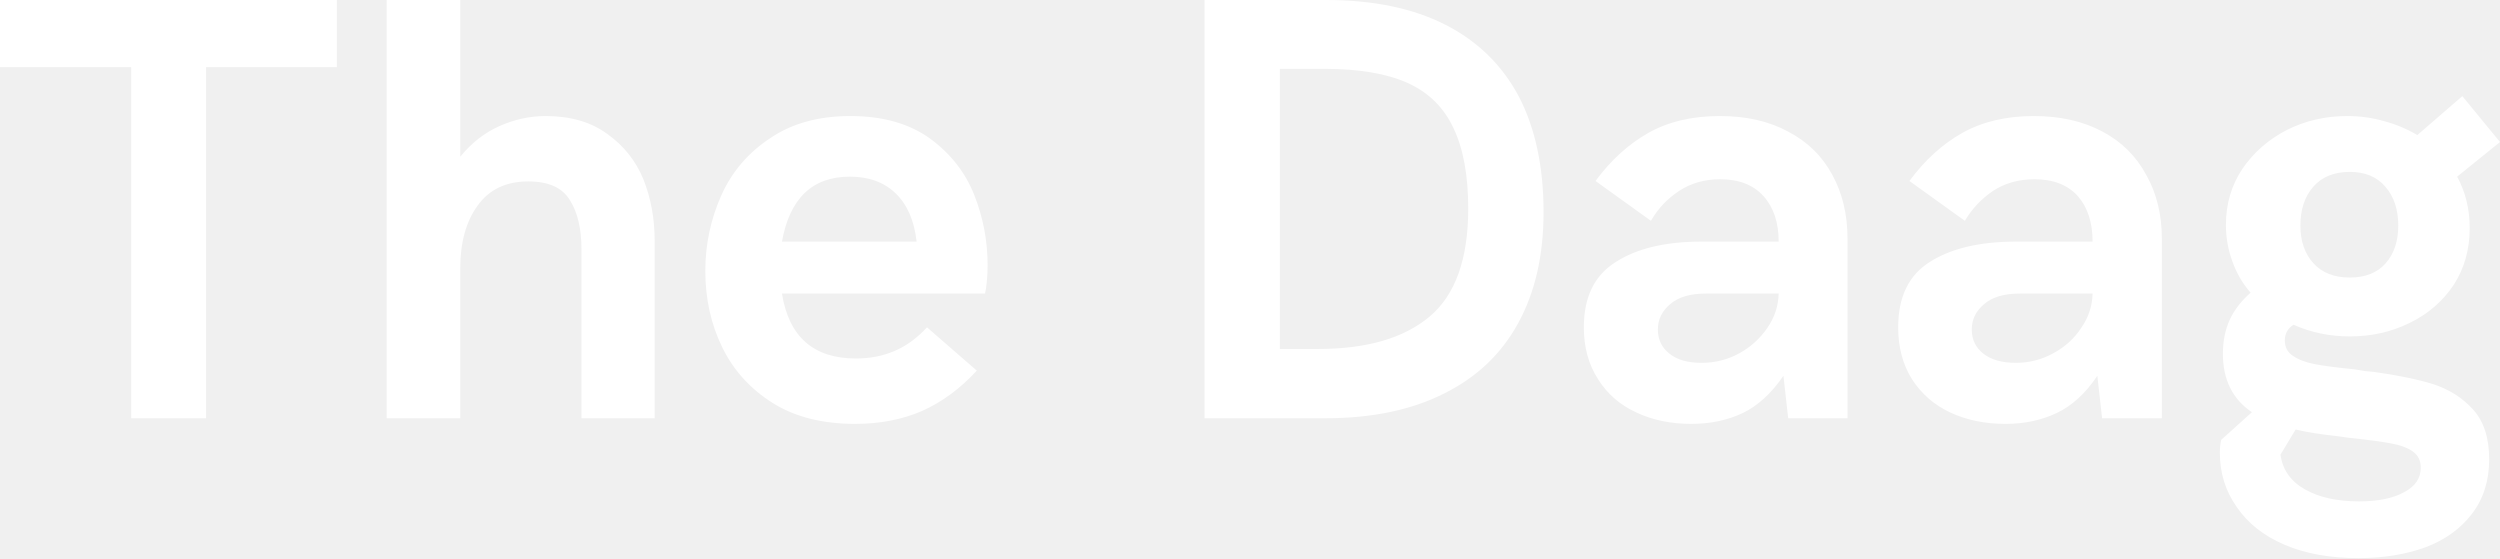
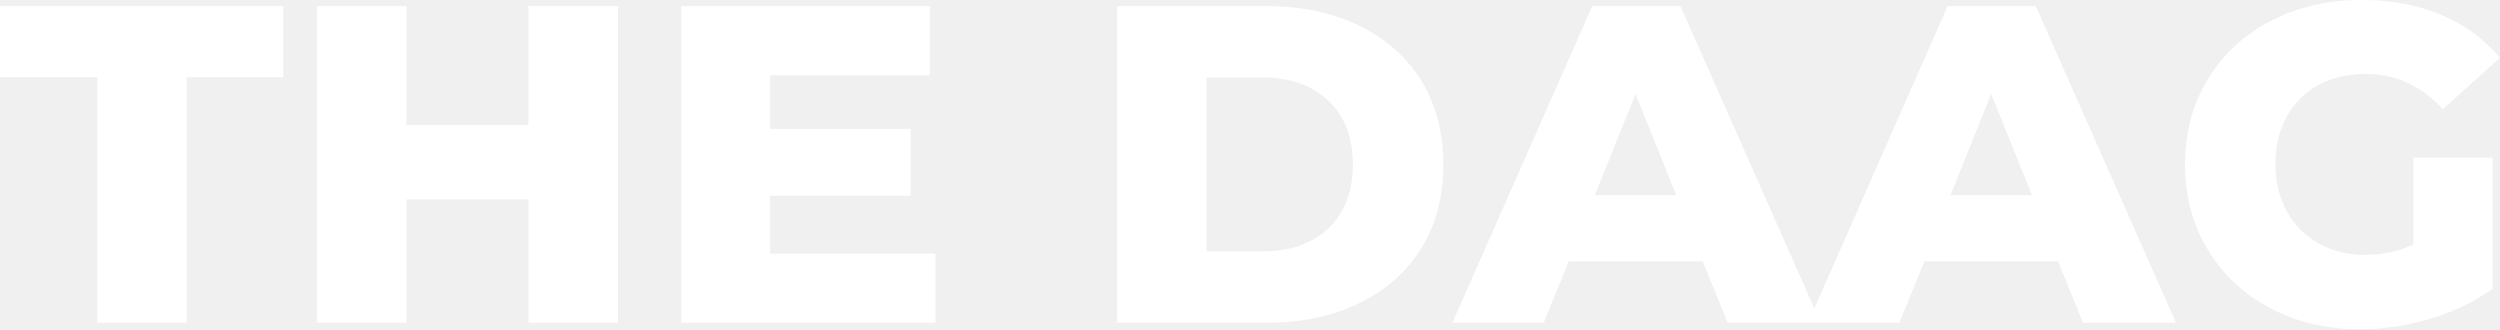
- <svg xmlns="http://www.w3.org/2000/svg" data-v-423bf9ae="" viewBox="0 0 268.766 60" class="font">
-   <g data-v-423bf9ae="" id="92533a6f-1380-4aab-8950-a3318db2b3dd" fill="white" transform="matrix(4.654771,0,0,4.654771,-0.6516637,-13.73157)">
-     <path d="M3.17 12.61L3.17 4.50L0.14 4.50L0.14 2.95L7.92 2.95L7.92 4.50L4.90 4.50L4.90 12.61L3.17 12.61ZM9.07 12.61L9.07 2.95L10.77 2.95L10.77 6.57L10.77 6.57Q11.16 6.09 11.68 5.86L11.68 5.86L11.68 5.86Q12.20 5.63 12.74 5.63L12.74 5.63L12.74 5.63Q13.60 5.63 14.16 6.04L14.16 6.04L14.16 6.04Q14.73 6.44 15.00 7.09L15.00 7.09L15.00 7.09Q15.26 7.75 15.26 8.50L15.26 8.50L15.26 12.61L13.57 12.61L13.57 8.72L13.57 8.72Q13.57 7.99 13.30 7.57L13.30 7.57L13.30 7.57Q13.04 7.14 12.34 7.14L12.34 7.14L12.34 7.14Q11.57 7.14 11.17 7.70L11.17 7.70L11.17 7.70Q10.77 8.25 10.77 9.15L10.77 9.15L10.77 12.61L9.07 12.61ZM19.89 12.74L19.89 12.74Q18.76 12.74 17.99 12.26L17.99 12.26L17.99 12.26Q17.21 11.77 16.82 10.97L16.82 10.97L16.82 10.97Q16.43 10.17 16.43 9.21L16.43 9.21L16.43 9.21Q16.43 8.29 16.80 7.46L16.80 7.46L16.80 7.46Q17.17 6.64 17.93 6.14L17.93 6.14L17.93 6.14Q18.68 5.63 19.78 5.63L19.78 5.63L19.78 5.63Q20.90 5.63 21.62 6.15L21.62 6.15L21.62 6.15Q22.33 6.67 22.64 7.45L22.64 7.45L22.64 7.45Q22.95 8.23 22.95 9.08L22.95 9.08L22.95 9.08Q22.95 9.28 22.93 9.47L22.93 9.47L22.93 9.47Q22.91 9.66 22.89 9.73L22.89 9.73L18.20 9.73L18.20 9.73Q18.44 11.23 19.91 11.23L19.91 11.23L19.91 11.23Q20.39 11.23 20.79 11.06L20.79 11.06L20.79 11.06Q21.20 10.89 21.55 10.51L21.55 10.51L22.70 11.51L22.70 11.51Q22.13 12.13 21.44 12.44L21.44 12.44L21.44 12.44Q20.75 12.74 19.89 12.74L19.89 12.74ZM18.20 8.53L21.31 8.53L21.31 8.53Q21.23 7.81 20.83 7.42L20.83 7.42L20.83 7.42Q20.43 7.03 19.77 7.03L19.77 7.03L19.77 7.03Q18.47 7.03 18.20 8.53L18.20 8.53ZM27.96 12.61L27.96 2.95L30.76 2.95L30.76 2.95Q32.40 2.95 33.52 3.52L33.52 3.52L33.52 3.52Q34.64 4.09 35.22 5.18L35.22 5.18L35.22 5.18Q35.79 6.28 35.79 7.85L35.79 7.85L35.79 7.85Q35.79 9.35 35.20 10.42L35.20 10.42L35.20 10.42Q34.62 11.48 33.49 12.04L33.49 12.04L33.49 12.04Q32.36 12.61 30.75 12.61L30.75 12.61L27.96 12.61ZM29.70 11.01L30.58 11.01L30.58 11.01Q32.27 11.01 33.16 10.26L33.16 10.26L33.16 10.26Q34.05 9.51 34.05 7.77L34.05 7.77L34.05 7.77Q34.05 6.62 33.71 5.91L33.71 5.91L33.71 5.91Q33.38 5.20 32.66 4.87L32.66 4.87L32.66 4.87Q31.93 4.54 30.73 4.54L30.73 4.54L29.70 4.54L29.70 11.01ZM39.20 12.74L39.20 12.74Q38.50 12.74 37.94 12.48L37.94 12.48L37.94 12.48Q37.37 12.22 37.05 11.71L37.05 11.71L37.05 11.71Q36.72 11.20 36.72 10.51L36.72 10.51L36.72 10.51Q36.72 9.46 37.46 9.00L37.46 9.00L37.46 9.00Q38.19 8.53 39.44 8.53L39.44 8.53L41.22 8.53L41.22 8.53Q41.22 7.87 40.87 7.48L40.87 7.48L40.87 7.48Q40.52 7.09 39.87 7.09L39.87 7.09L39.87 7.09Q39.33 7.09 38.92 7.36L38.92 7.36L38.92 7.36Q38.51 7.63 38.27 8.05L38.27 8.05L36.99 7.13L36.99 7.13Q37.52 6.41 38.21 6.02L38.21 6.02L38.21 6.02Q38.90 5.63 39.86 5.63L39.86 5.63L39.86 5.63Q40.78 5.63 41.44 5.99L41.44 5.99L41.44 5.99Q42.11 6.34 42.46 6.99L42.46 6.99L42.46 6.99Q42.81 7.63 42.81 8.46L42.81 8.46L42.81 12.61L41.44 12.61L41.33 11.63L41.33 11.63Q40.91 12.24 40.39 12.49L40.39 12.49L40.39 12.49Q39.86 12.74 39.20 12.74L39.20 12.74ZM39.44 11.33L39.44 11.33Q39.91 11.33 40.31 11.11L40.31 11.11L40.31 11.11Q40.71 10.89 40.96 10.52L40.96 10.52L40.96 10.52Q41.21 10.16 41.22 9.73L41.22 9.73L39.54 9.73L39.54 9.73Q39.00 9.73 38.72 9.97L38.72 9.97L38.72 9.97Q38.43 10.21 38.43 10.56L38.43 10.56L38.43 10.56Q38.43 10.91 38.70 11.12L38.70 11.12L38.70 11.12Q38.96 11.33 39.44 11.33L39.44 11.33ZM46.46 12.74L46.46 12.74Q45.75 12.74 45.19 12.48L45.19 12.48L45.19 12.48Q44.63 12.22 44.30 11.71L44.30 11.71L44.30 11.71Q43.98 11.20 43.98 10.51L43.98 10.51L43.98 10.51Q43.98 9.46 44.71 9.00L44.71 9.00L44.71 9.00Q45.45 8.53 46.70 8.53L46.70 8.53L48.47 8.53L48.47 8.53Q48.47 7.87 48.13 7.48L48.13 7.48L48.13 7.48Q47.78 7.09 47.13 7.09L47.13 7.09L47.13 7.09Q46.58 7.09 46.17 7.36L46.17 7.36L46.17 7.36Q45.77 7.63 45.52 8.05L45.52 8.05L44.24 7.13L44.24 7.13Q44.77 6.41 45.46 6.02L45.46 6.02L45.46 6.02Q46.16 5.63 47.11 5.63L47.11 5.63L47.11 5.63Q48.03 5.63 48.70 5.99L48.70 5.99L48.70 5.99Q49.36 6.34 49.71 6.99L49.71 6.99L49.71 6.99Q50.07 7.63 50.07 8.46L50.07 8.46L50.07 12.61L48.69 12.61L48.58 11.63L48.58 11.63Q48.17 12.24 47.64 12.49L47.64 12.49L47.64 12.49Q47.11 12.74 46.46 12.74L46.46 12.74ZM46.70 11.33L46.70 11.33Q47.16 11.33 47.56 11.11L47.56 11.11L47.56 11.11Q47.97 10.89 48.21 10.52L48.21 10.52L48.21 10.52Q48.46 10.16 48.47 9.73L48.47 9.73L46.79 9.73L46.79 9.73Q46.25 9.73 45.97 9.97L45.97 9.97L45.97 9.97Q45.68 10.21 45.68 10.56L45.68 10.56L45.68 10.56Q45.68 10.91 45.95 11.12L45.95 11.12L45.95 11.12Q46.22 11.33 46.70 11.33L46.70 11.33ZM54.97 11.54L54.97 11.54Q55.77 11.65 56.33 11.82L56.33 11.82L56.33 11.82Q56.89 12.00 57.26 12.41L57.26 12.41L57.26 12.41Q57.63 12.82 57.63 13.56L57.63 13.56L57.63 13.56Q57.63 14.30 57.23 14.82L57.23 14.82L57.23 14.82Q56.84 15.33 56.16 15.59L56.16 15.59L56.16 15.59Q55.47 15.84 54.61 15.84L54.61 15.84L54.61 15.84Q53.62 15.84 52.90 15.53L52.90 15.53L52.90 15.53Q52.18 15.22 51.80 14.66L51.80 14.66L51.80 14.66Q51.41 14.11 51.41 13.41L51.41 13.41L51.41 13.41Q51.41 13.25 51.44 13.11L51.44 13.11L52.15 12.47L52.15 12.47Q51.48 12.02 51.48 11.12L51.48 11.12L51.48 11.12Q51.48 10.68 51.64 10.33L51.64 10.33L51.64 10.33Q51.80 9.99 52.12 9.71L52.12 9.71L52.12 9.71Q51.84 9.39 51.70 8.99L51.70 8.99L51.70 8.99Q51.55 8.59 51.55 8.14L51.55 8.14L51.55 8.14Q51.55 7.42 51.93 6.85L51.93 6.85L51.93 6.85Q52.32 6.28 52.96 5.95L52.96 5.95L52.96 5.95Q53.60 5.63 54.35 5.63L54.35 5.63L54.35 5.63Q54.80 5.63 55.21 5.75L55.21 5.75L55.21 5.75Q55.62 5.86 55.97 6.07L55.97 6.07L57.01 5.17L57.88 6.23L56.89 7.03L56.89 7.03Q57.18 7.56 57.18 8.22L57.18 8.22L57.18 8.22Q57.18 8.96 56.81 9.53L56.81 9.53L56.81 9.53Q56.43 10.10 55.79 10.41L55.79 10.41L55.79 10.41Q55.16 10.72 54.41 10.72L54.41 10.72L54.41 10.72Q53.72 10.72 53.11 10.45L53.11 10.45L53.11 10.45Q52.91 10.58 52.91 10.81L52.91 10.81L52.91 10.81Q52.91 11.05 53.10 11.17L53.10 11.17L53.10 11.17Q53.29 11.30 53.60 11.36L53.60 11.36L53.60 11.36Q53.91 11.42 54.52 11.48L54.52 11.48L54.52 11.48Q54.65 11.50 54.76 11.52L54.76 11.52L54.76 11.52Q54.87 11.53 54.97 11.54L54.97 11.54ZM54.41 6.92L54.41 6.92Q53.87 6.92 53.57 7.26L53.57 7.26L53.57 7.26Q53.27 7.60 53.27 8.16L53.27 8.16L53.27 8.16Q53.27 8.70 53.57 9.03L53.57 9.03L53.57 9.03Q53.87 9.36 54.41 9.36L54.41 9.36L54.41 9.36Q54.95 9.36 55.24 9.03L55.24 9.03L55.24 9.03Q55.53 8.70 55.53 8.16L55.53 8.16L55.53 8.16Q55.53 7.60 55.23 7.26L55.23 7.26L55.23 7.26Q54.94 6.92 54.41 6.92L54.41 6.92ZM54.62 14.53L54.62 14.53Q55.28 14.53 55.66 14.32L55.66 14.32L55.66 14.32Q56.05 14.12 56.05 13.75L56.05 13.75L56.05 13.75Q56.05 13.51 55.87 13.38L55.87 13.38L55.87 13.38Q55.69 13.25 55.36 13.19L55.36 13.19L55.36 13.19Q55.04 13.13 54.38 13.06L54.38 13.06L54.38 13.06Q54.24 13.04 54.17 13.03L54.17 13.03L54.17 13.03Q53.53 12.96 53.16 12.87L53.16 12.87L52.81 13.45L52.81 13.45Q52.88 13.97 53.37 14.25L53.37 14.25L53.37 14.25Q53.86 14.53 54.62 14.53L54.62 14.53Z" />
+ <svg xmlns="http://www.w3.org/2000/svg" data-v-423bf9ae="" viewBox="0 0 455.682 60" class="font">
+   <g data-v-423bf9ae="" id="65a744bd-dab8-425c-8a33-23e893b2728d" fill="white" transform="matrix(5.888125,0,0,5.888125,-0.3532883,-20.96173)">
+     <path d="M3.07 13.55L3.07 5.95L0.06 5.95L0.06 3.75L8.83 3.75L8.83 5.95L5.84 5.95L5.84 13.55L3.07 13.55ZM16.42 3.75L19.19 3.75L19.19 13.55L16.42 13.55L16.42 9.73L12.64 9.73L12.64 13.55L9.87 13.55L9.87 3.75L12.64 3.75L12.64 7.43L16.42 7.43L16.42 3.75ZM23.90 11.41L29.02 11.41L29.02 13.55L21.15 13.55L21.15 3.75L28.84 3.75L28.84 5.89L23.90 5.89L23.90 7.55L28.25 7.55L28.25 9.62L23.90 9.62L23.90 11.41ZM34.64 13.55L34.64 3.75L39.27 3.75L39.27 3.75Q40.88 3.75 42.13 4.35L42.13 4.35L42.13 4.35Q43.37 4.96 44.06 6.06L44.06 6.06L44.06 6.06Q44.74 7.17 44.74 8.65L44.74 8.65L44.74 8.65Q44.74 10.14 44.06 11.24L44.06 11.24L44.06 11.24Q43.37 12.35 42.13 12.95L42.13 12.95L42.13 12.95Q40.88 13.55 39.27 13.55L39.27 13.55L34.64 13.55ZM37.41 11.34L39.16 11.34L39.16 11.34Q40.42 11.34 41.18 10.63L41.18 10.63L41.18 10.63Q41.94 9.91 41.94 8.65L41.94 8.65L41.94 8.65Q41.94 7.39 41.18 6.68L41.18 6.68L41.18 6.68Q40.42 5.96 39.16 5.96L39.16 5.96L37.41 5.96L37.41 11.34ZM53.54 13.55L52.77 11.65L48.62 11.65L47.85 13.55L45.02 13.55L49.35 3.75L52.08 3.75L56.42 13.55L53.54 13.55ZM49.43 9.60L51.95 9.60L50.69 6.47L49.43 9.60ZM64.54 13.55L63.77 11.65L59.63 11.65L58.86 13.55L56.03 13.55L60.35 3.75L63.08 3.75L67.42 13.55L64.54 13.55ZM60.44 9.60L62.96 9.60L61.70 6.47L60.44 9.60ZM74.77 11.13L74.77 8.44L77.22 8.44L77.22 12.50L77.22 12.50Q76.38 13.10 75.29 13.43L75.29 13.43L75.29 13.43Q74.20 13.75 73.11 13.75L73.11 13.75L73.11 13.75Q71.57 13.75 70.34 13.10L70.34 13.10L70.34 13.10Q69.10 12.45 68.40 11.28L68.40 11.28L68.40 11.28Q67.70 10.12 67.70 8.65L67.70 8.65L67.70 8.65Q67.70 7.18 68.40 6.02L68.40 6.02L68.40 6.02Q69.10 4.86 70.35 4.21L70.35 4.21L70.35 4.21Q71.60 3.56 73.16 3.56L73.16 3.56L73.16 3.56Q74.54 3.56 75.63 4.02L75.63 4.02L75.63 4.02Q76.72 4.48 77.45 5.35L77.45 5.35L75.68 6.94L75.68 6.94Q74.69 5.85 73.30 5.85L73.30 5.85L73.30 5.85Q72.04 5.85 71.27 6.61L71.27 6.61L71.27 6.61Q70.50 7.38 70.50 8.65L70.50 8.65L70.50 8.65Q70.50 9.46 70.85 10.10L70.85 10.10L70.85 10.10Q71.20 10.74 71.83 11.09L71.83 11.09L71.83 11.09Q72.46 11.45 73.28 11.45L73.28 11.45L73.28 11.45Q74.07 11.45 74.77 11.13L74.77 11.13Z" />
  </g>
</svg>
